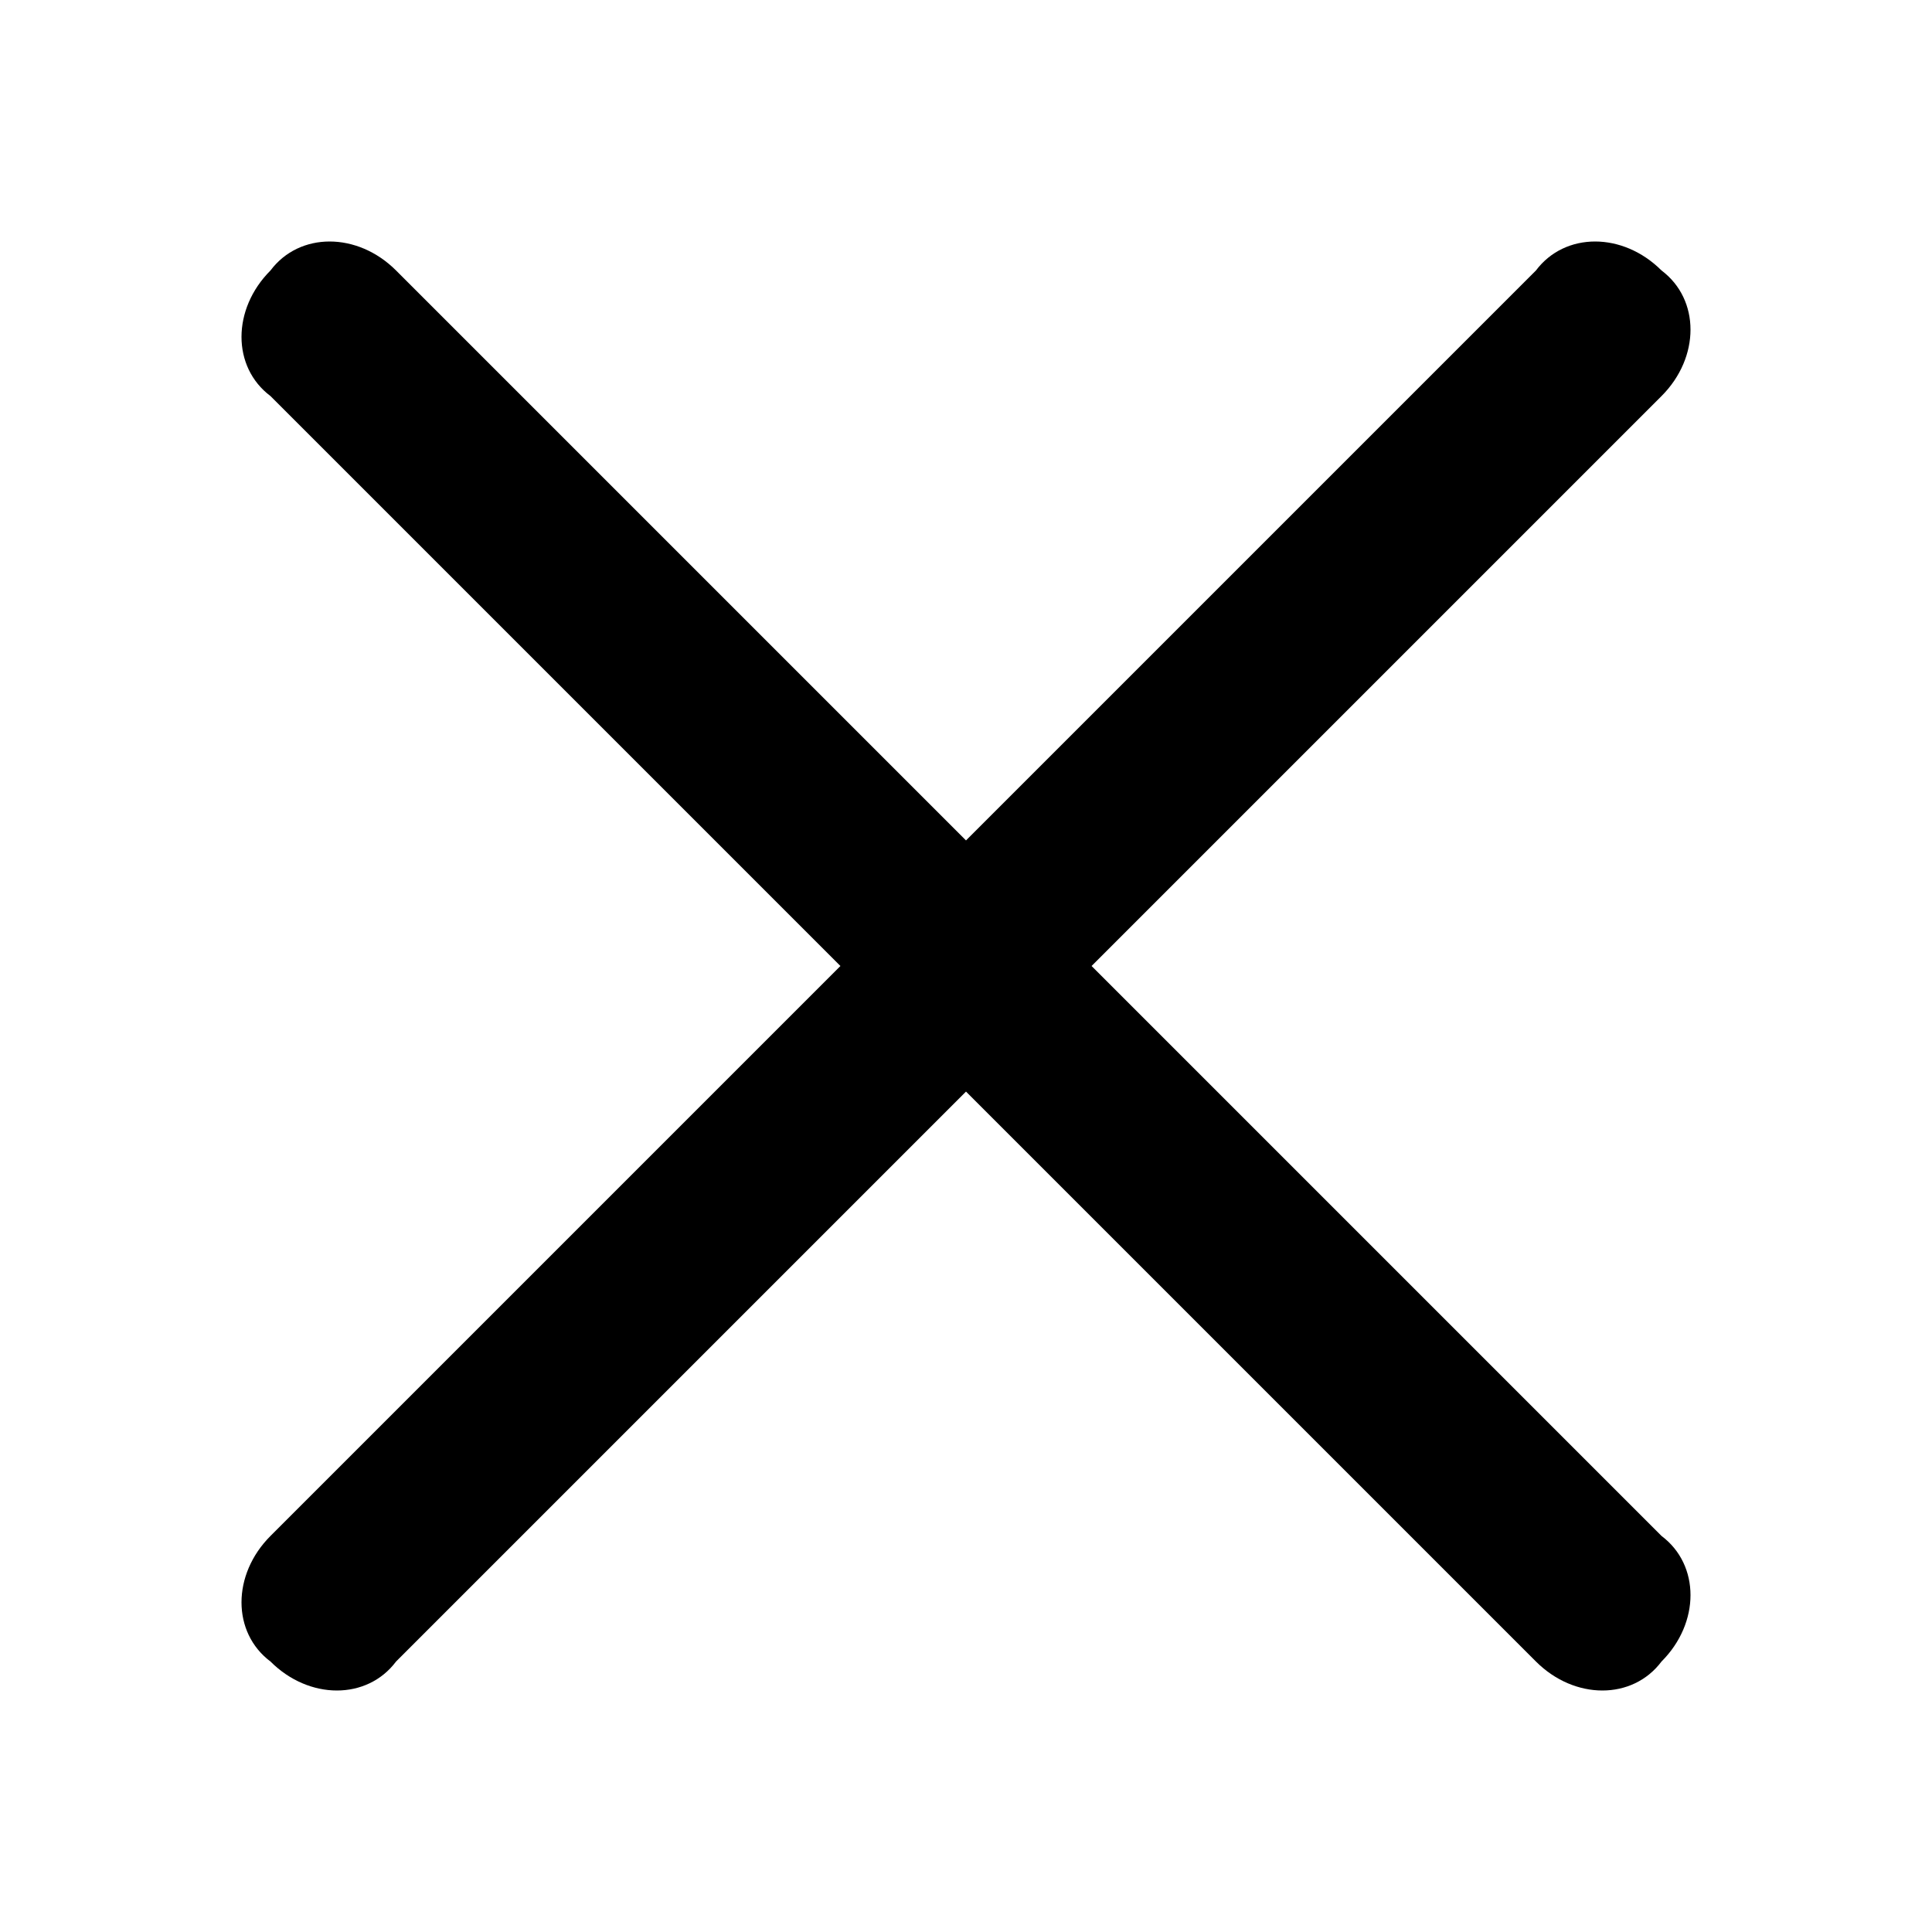
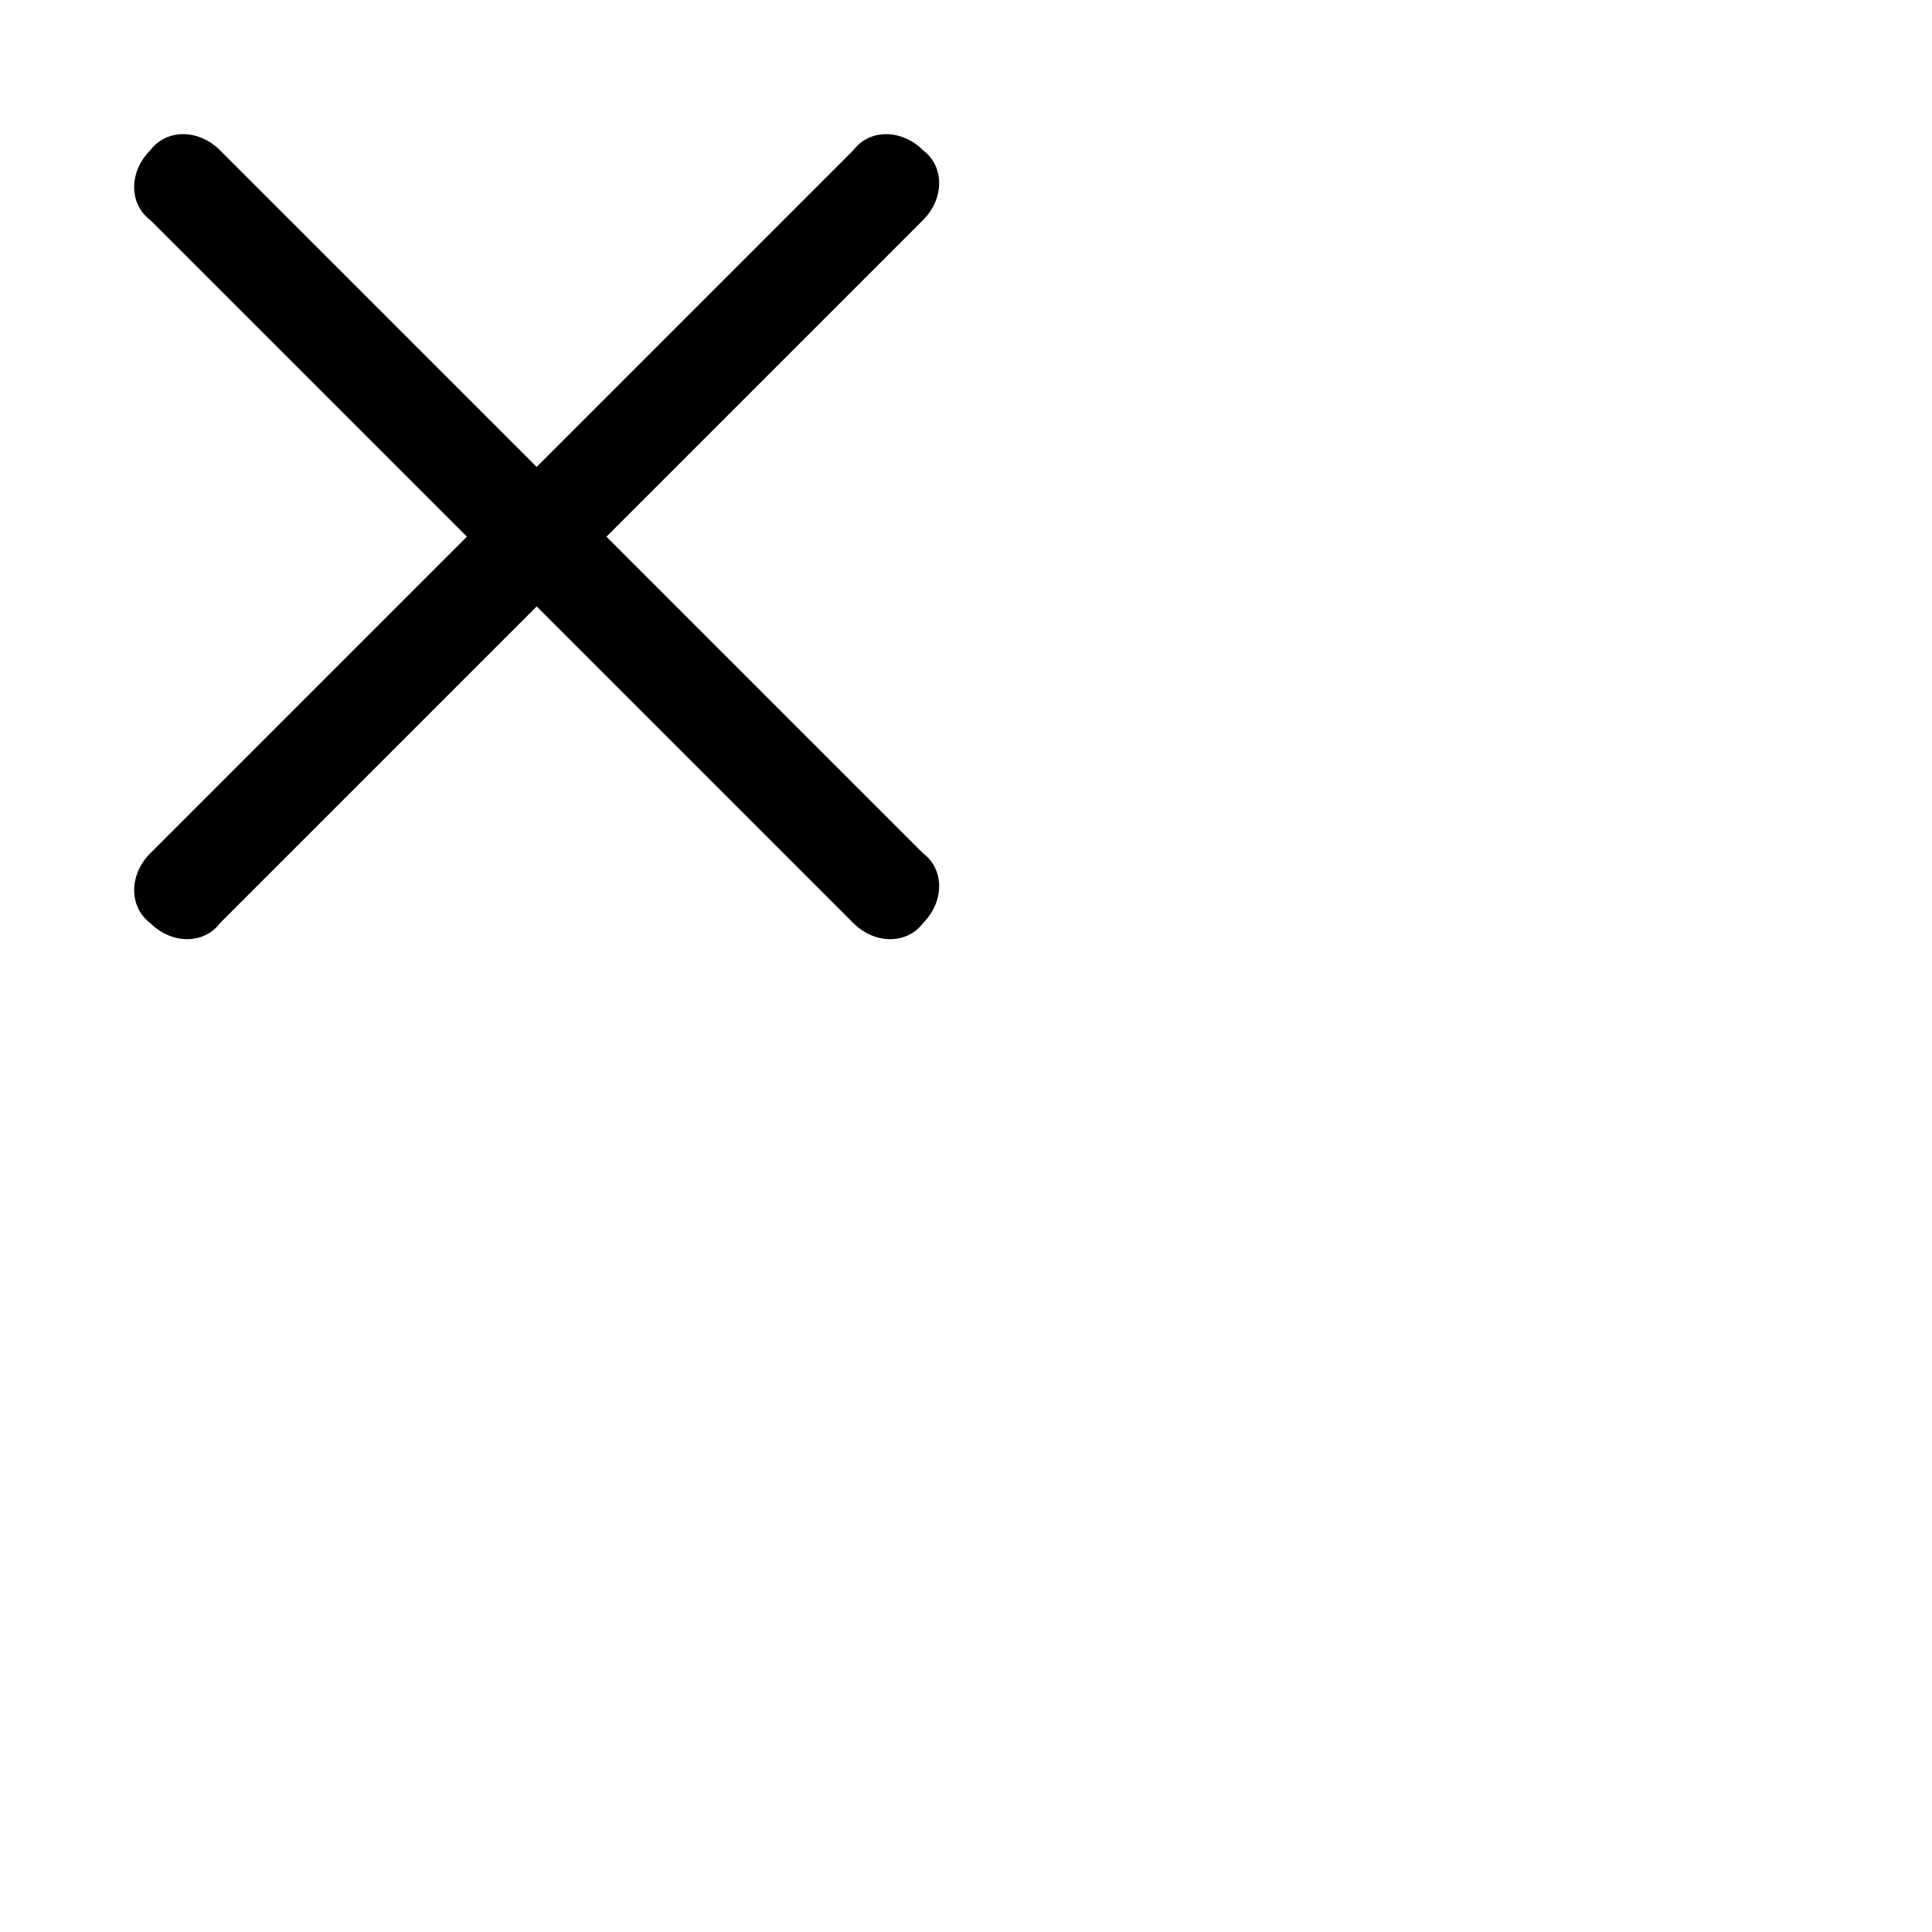
- <svg xmlns="http://www.w3.org/2000/svg" viewBox="0 0 20 20">
+ <svg xmlns="http://www.w3.org/2000/svg" viewBox="0 0 36 36">
  <path d="M 17.2 4.1 C 17.6 3.7 17.6 3.1 17.2 2.8 C 16.8 2.4 16.2 2.4 15.9 2.8 L 10 8.7 L 4.1 2.8 C 3.7 2.4 3.1 2.4 2.8 2.8 C 2.4 3.2 2.4 3.8 2.8 4.1 L 8.7 10 L 2.8 15.9 C 2.4 16.3 2.4 16.9 2.8 17.2 C 3.2 17.6 3.8 17.6 4.1 17.2 L 10 11.3 L 15.9 17.2 C 16.3 17.6 16.9 17.6 17.2 17.2 C 17.6 16.8 17.6 16.2 17.2 15.9 L 11.3 10 L 17.2 4.1 Z" fill="currentColor" />
</svg>
